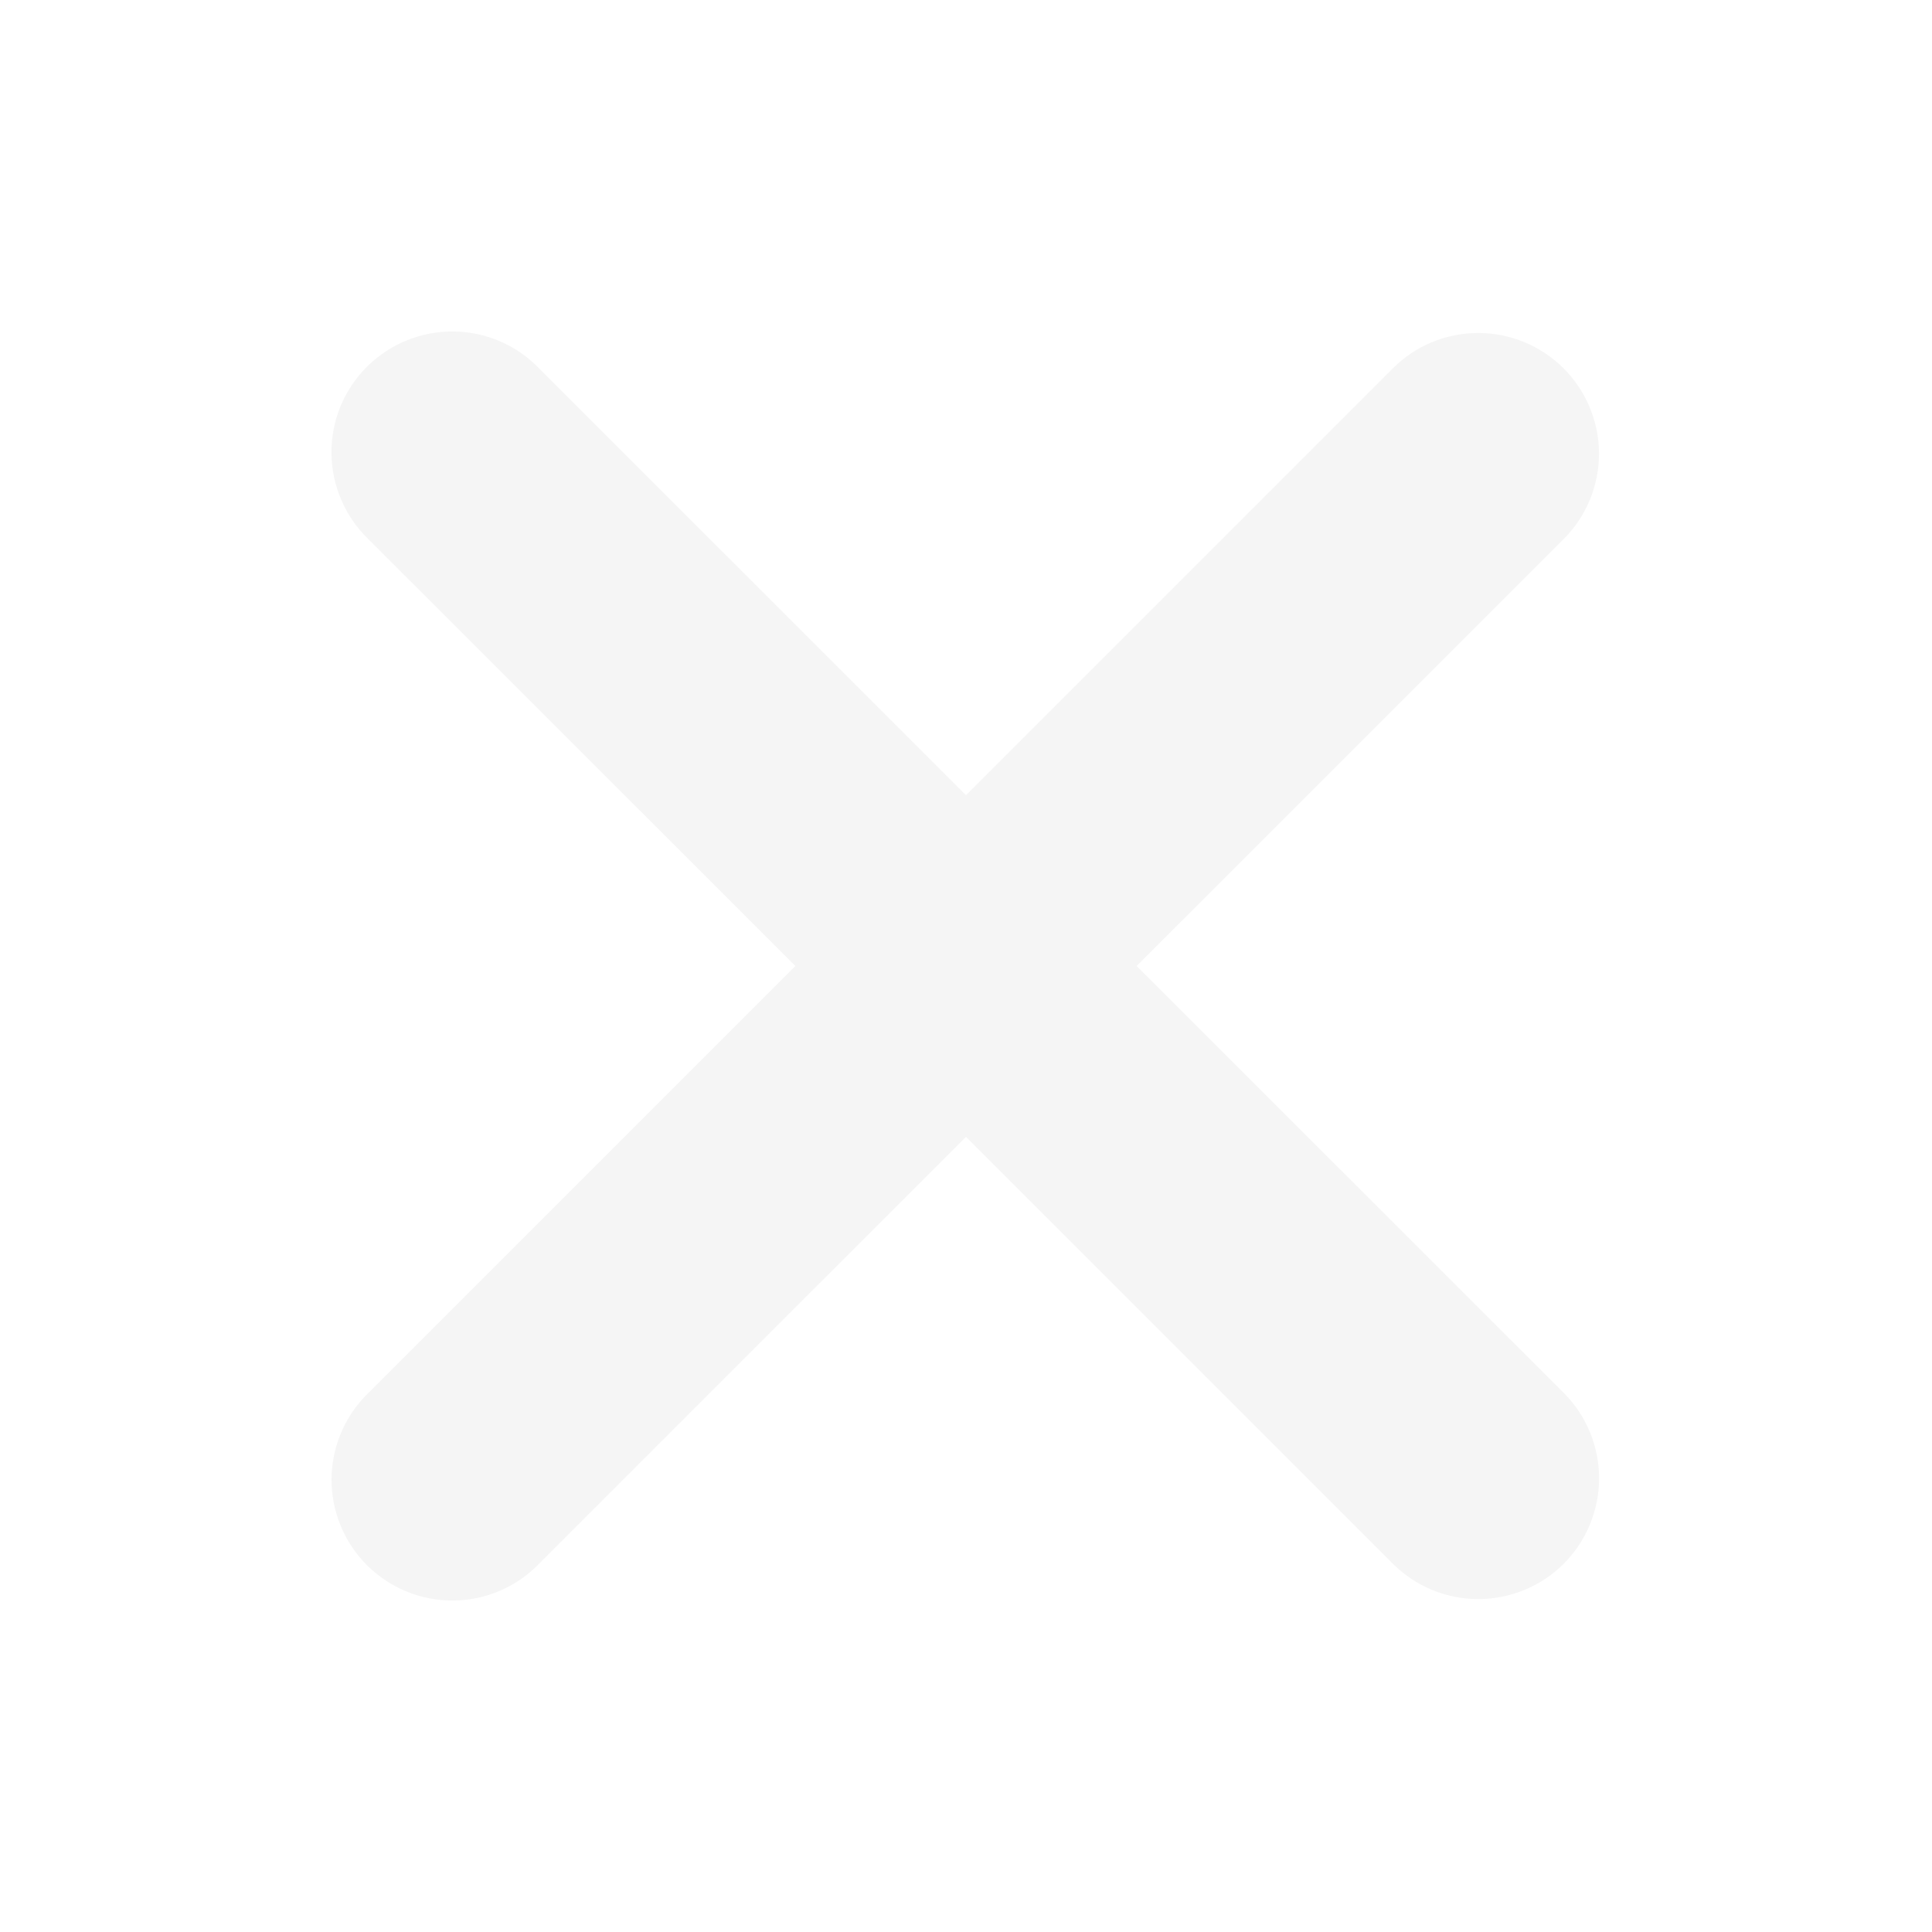
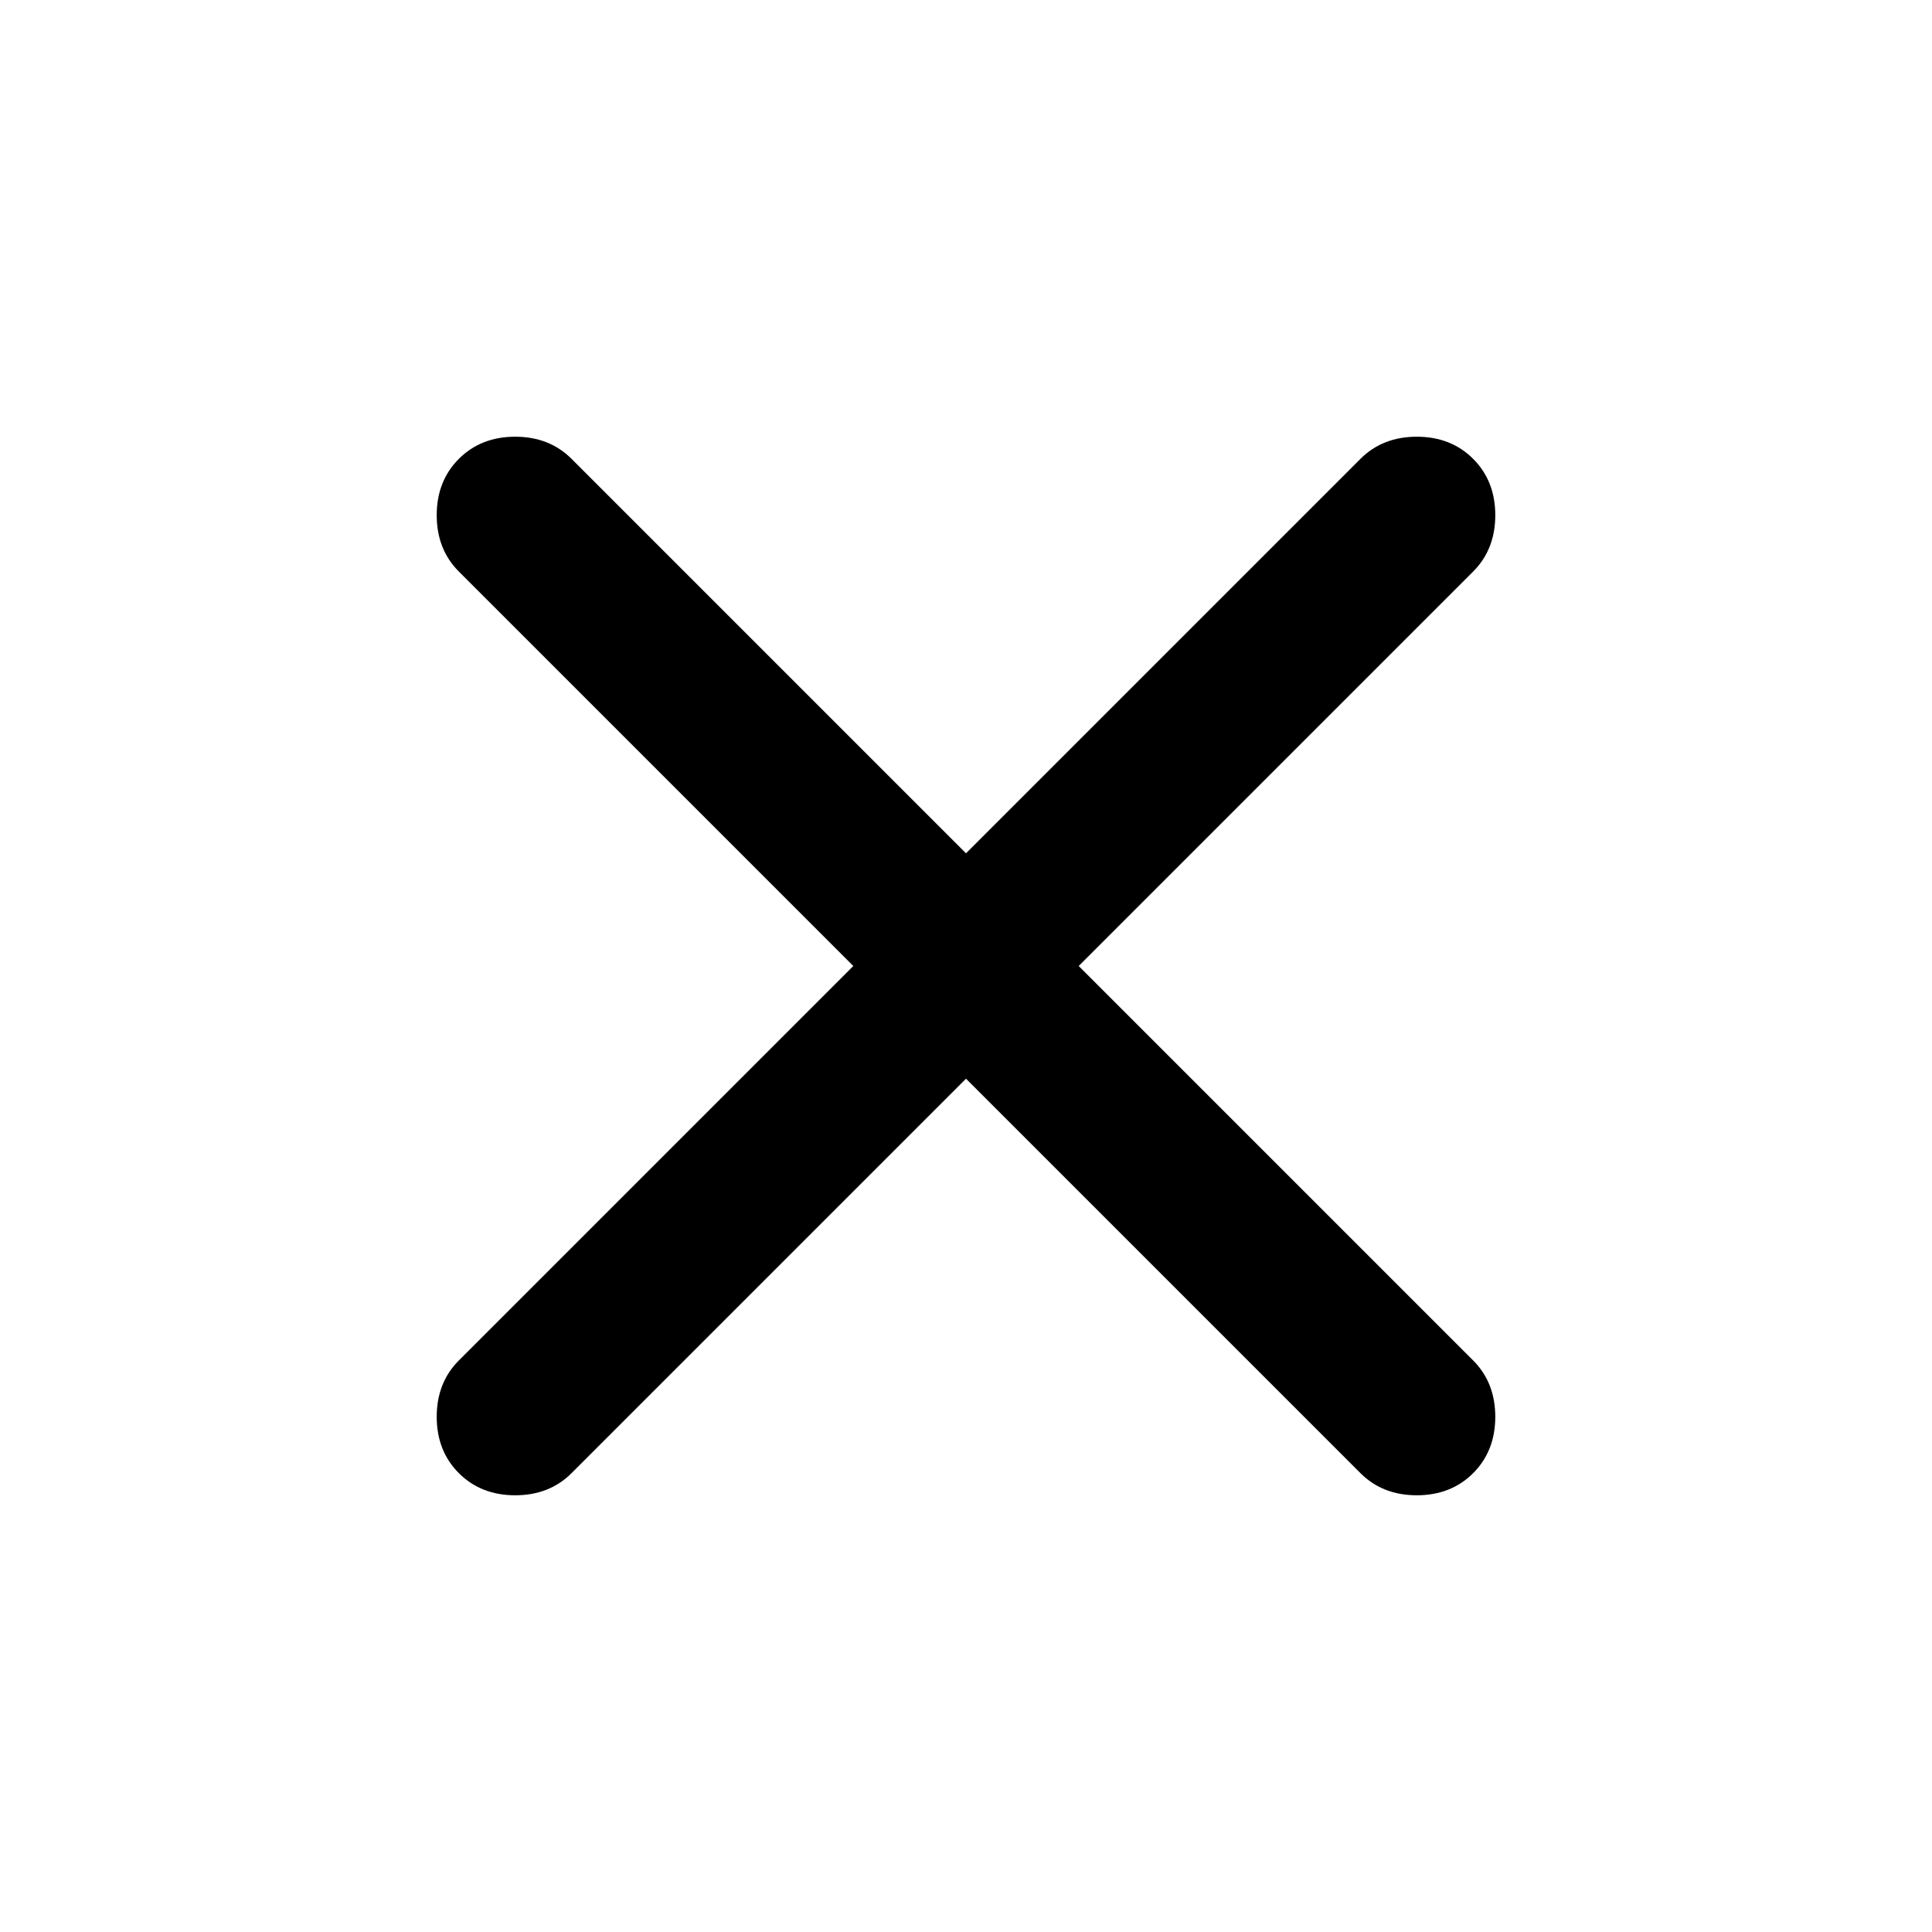
- <svg xmlns="http://www.w3.org/2000/svg" width="28" height="28" viewBox="0 0 28 28" fill="none">
-   <path fill-rule="evenodd" clip-rule="evenodd" d="M14 16.476L20.187 22.663C20.515 22.991 20.96 23.175 21.425 23.175C21.889 23.175 22.334 22.991 22.663 22.663C22.991 22.334 23.175 21.889 23.175 21.425C23.175 20.96 22.991 20.515 22.663 20.187L16.473 14L22.661 7.813C22.824 7.651 22.953 7.458 23.041 7.245C23.128 7.033 23.174 6.805 23.174 6.576C23.174 6.346 23.128 6.118 23.04 5.906C22.952 5.693 22.823 5.501 22.661 5.338C22.498 5.176 22.305 5.047 22.093 4.959C21.881 4.871 21.653 4.826 21.423 4.826C21.193 4.826 20.966 4.871 20.753 4.959C20.541 5.047 20.348 5.176 20.186 5.339L14 11.525L7.813 5.339C7.652 5.171 7.459 5.038 7.245 4.946C7.032 4.854 6.802 4.806 6.57 4.804C6.338 4.802 6.107 4.846 5.892 4.934C5.677 5.022 5.481 5.152 5.317 5.316C5.153 5.48 5.023 5.675 4.934 5.89C4.846 6.105 4.802 6.336 4.804 6.568C4.806 6.801 4.854 7.03 4.946 7.244C5.037 7.457 5.17 7.651 5.337 7.812L11.527 14L5.339 20.188C5.172 20.349 5.038 20.543 4.947 20.756C4.855 20.97 4.807 21.199 4.805 21.432C4.803 21.664 4.848 21.895 4.936 22.11C5.024 22.325 5.154 22.52 5.318 22.684C5.483 22.848 5.678 22.978 5.893 23.066C6.108 23.154 6.339 23.198 6.571 23.196C6.803 23.194 7.033 23.146 7.246 23.054C7.46 22.962 7.653 22.829 7.814 22.661L14 16.476Z" fill="#F5F5F5" />
+ <svg xmlns="http://www.w3.org/2000/svg" width="24" height="24" viewBox="0 0 24 24" fill="current">
+   <path d="M12 13.4L7.1 18.3C6.917 18.483 6.683 18.575 6.4 18.575C6.117 18.575 5.883 18.483 5.7 18.3C5.517 18.117 5.425 17.883 5.425 17.6C5.425 17.317 5.517 17.083 5.7 16.9L10.6 12L5.7 7.1C5.517 6.917 5.425 6.683 5.425 6.4C5.425 6.117 5.517 5.883 5.7 5.7C5.883 5.517 6.117 5.425 6.4 5.425C6.683 5.425 6.917 5.517 7.1 5.7L12 10.6L16.9 5.7C17.083 5.517 17.317 5.425 17.6 5.425C17.883 5.425 18.117 5.517 18.3 5.7C18.483 5.883 18.575 6.117 18.575 6.4C18.575 6.683 18.483 6.917 18.3 7.1L13.4 12L18.3 16.9C18.483 17.083 18.575 17.317 18.575 17.6C18.575 17.883 18.483 18.117 18.3 18.3C18.117 18.483 17.883 18.575 17.6 18.575C17.317 18.575 17.083 18.483 16.9 18.3L12 13.4Z" fill="current" />
</svg>
